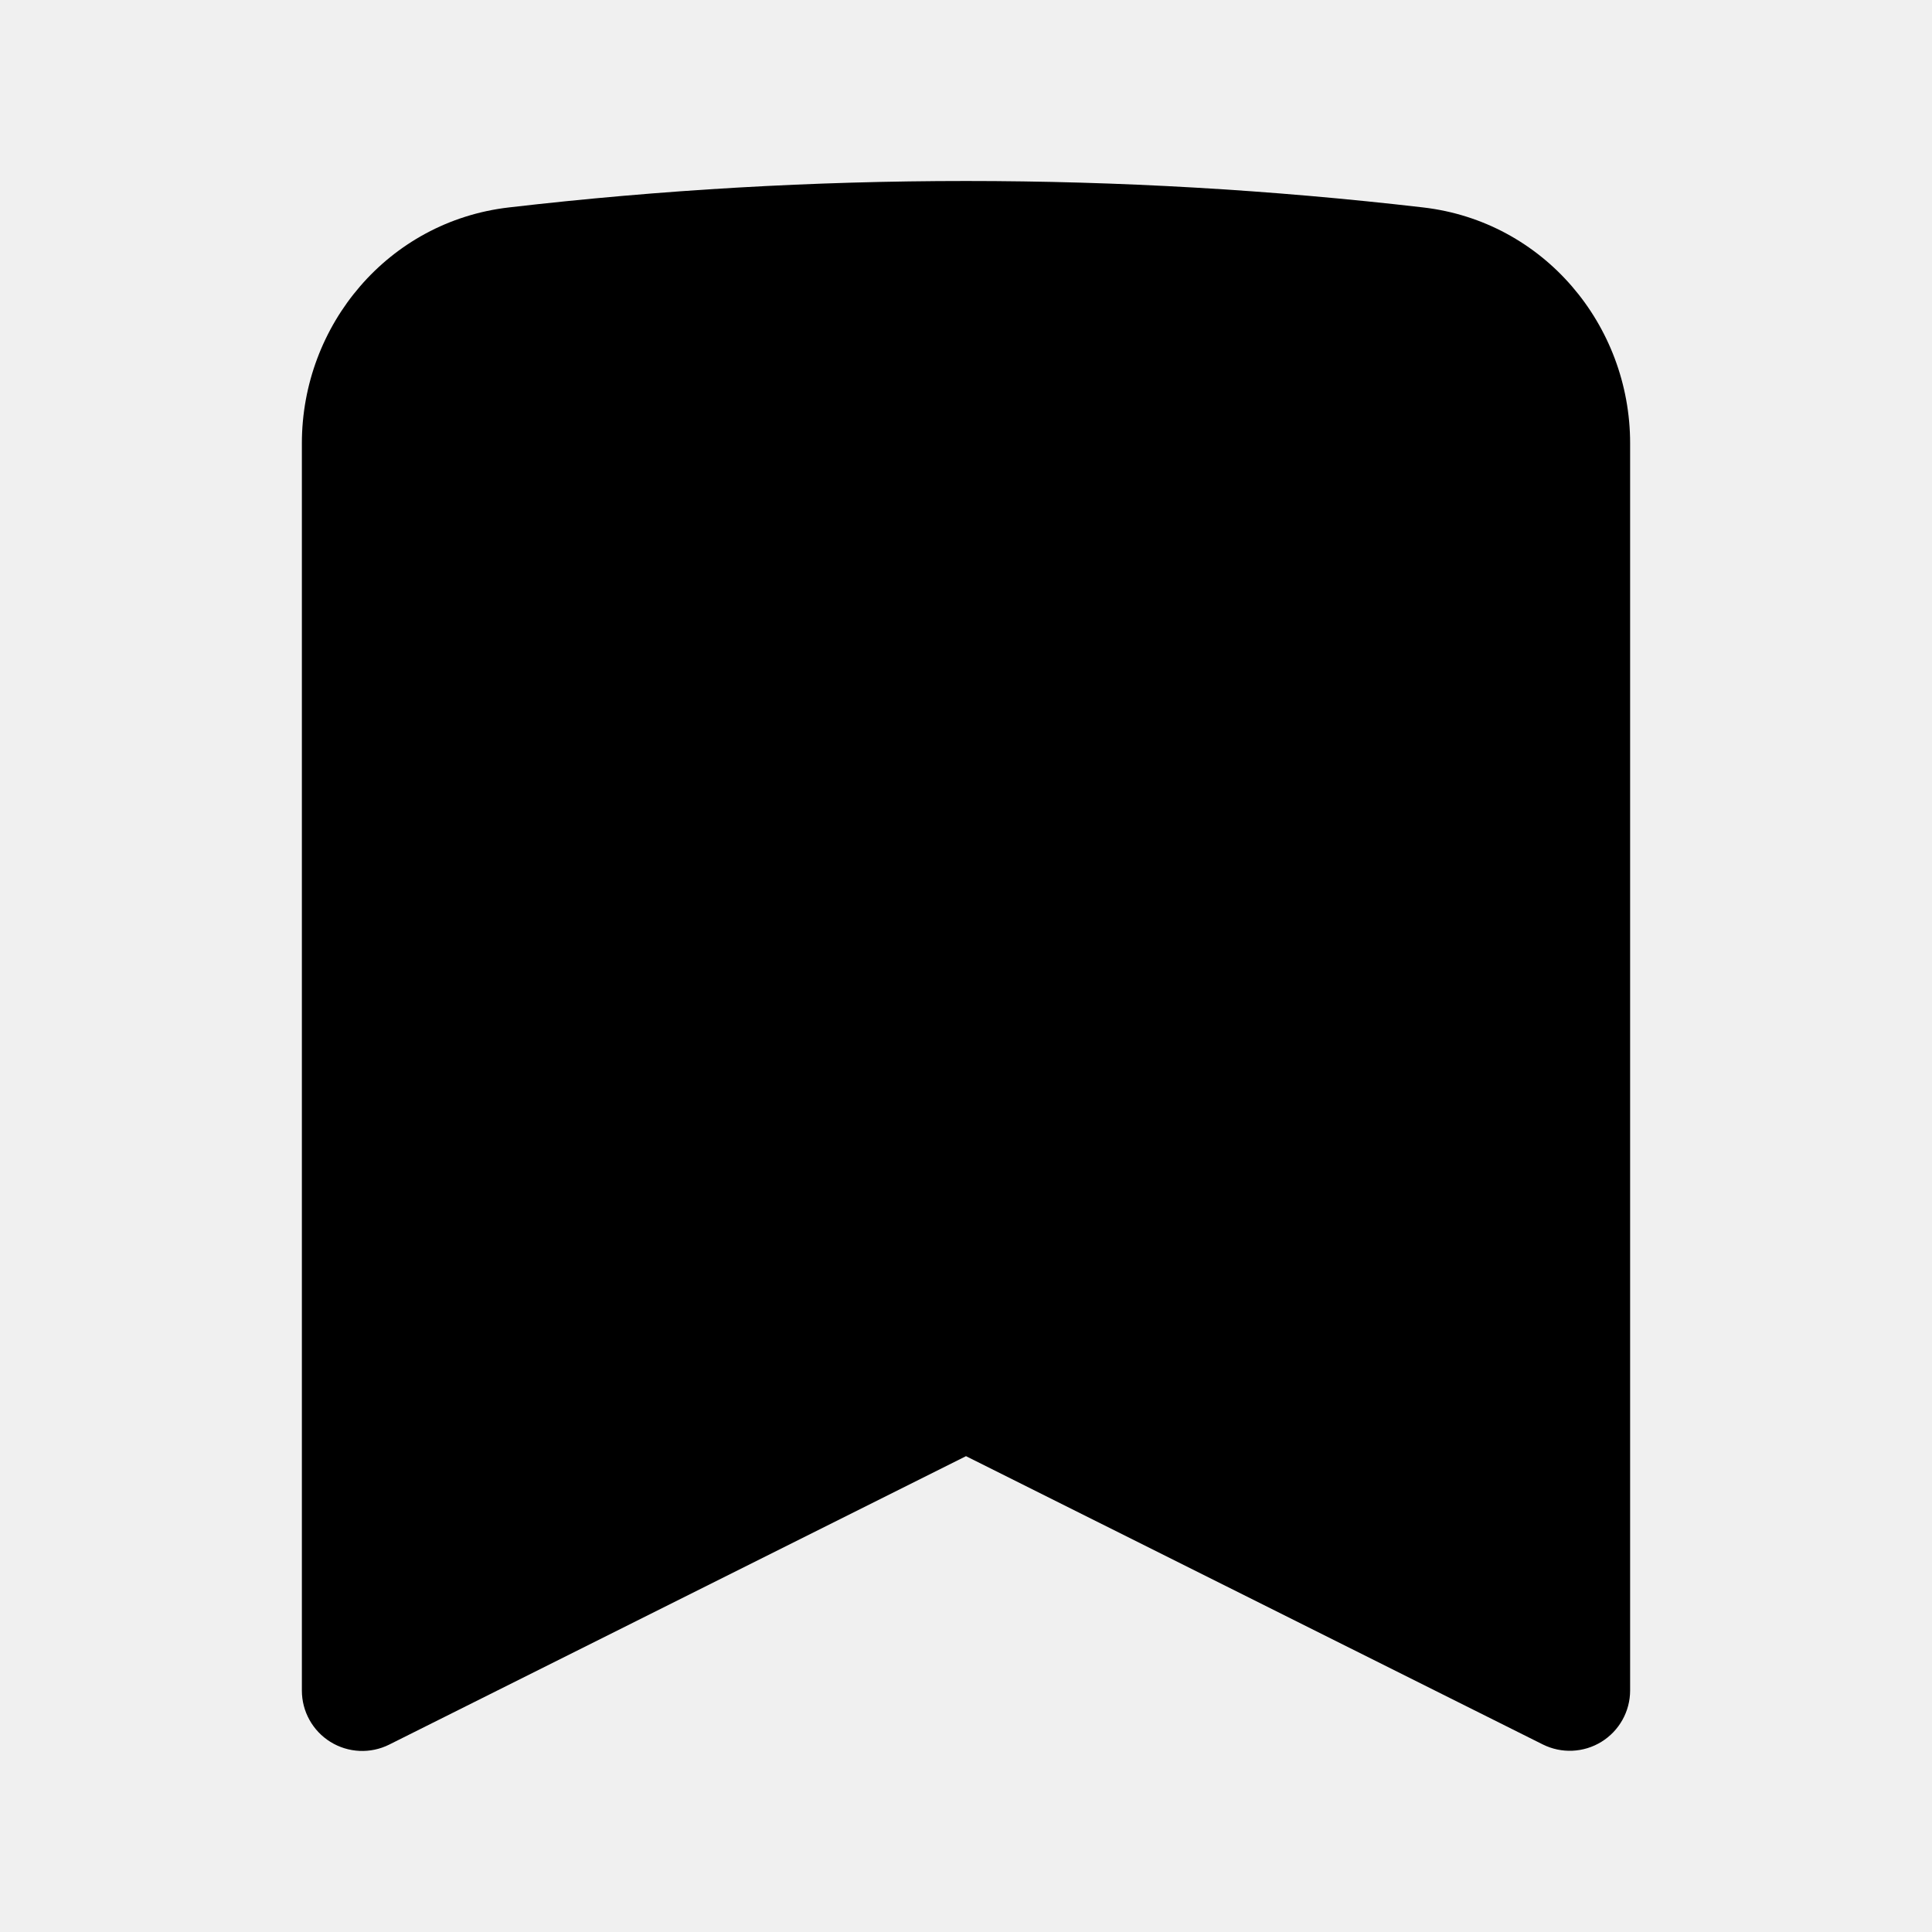
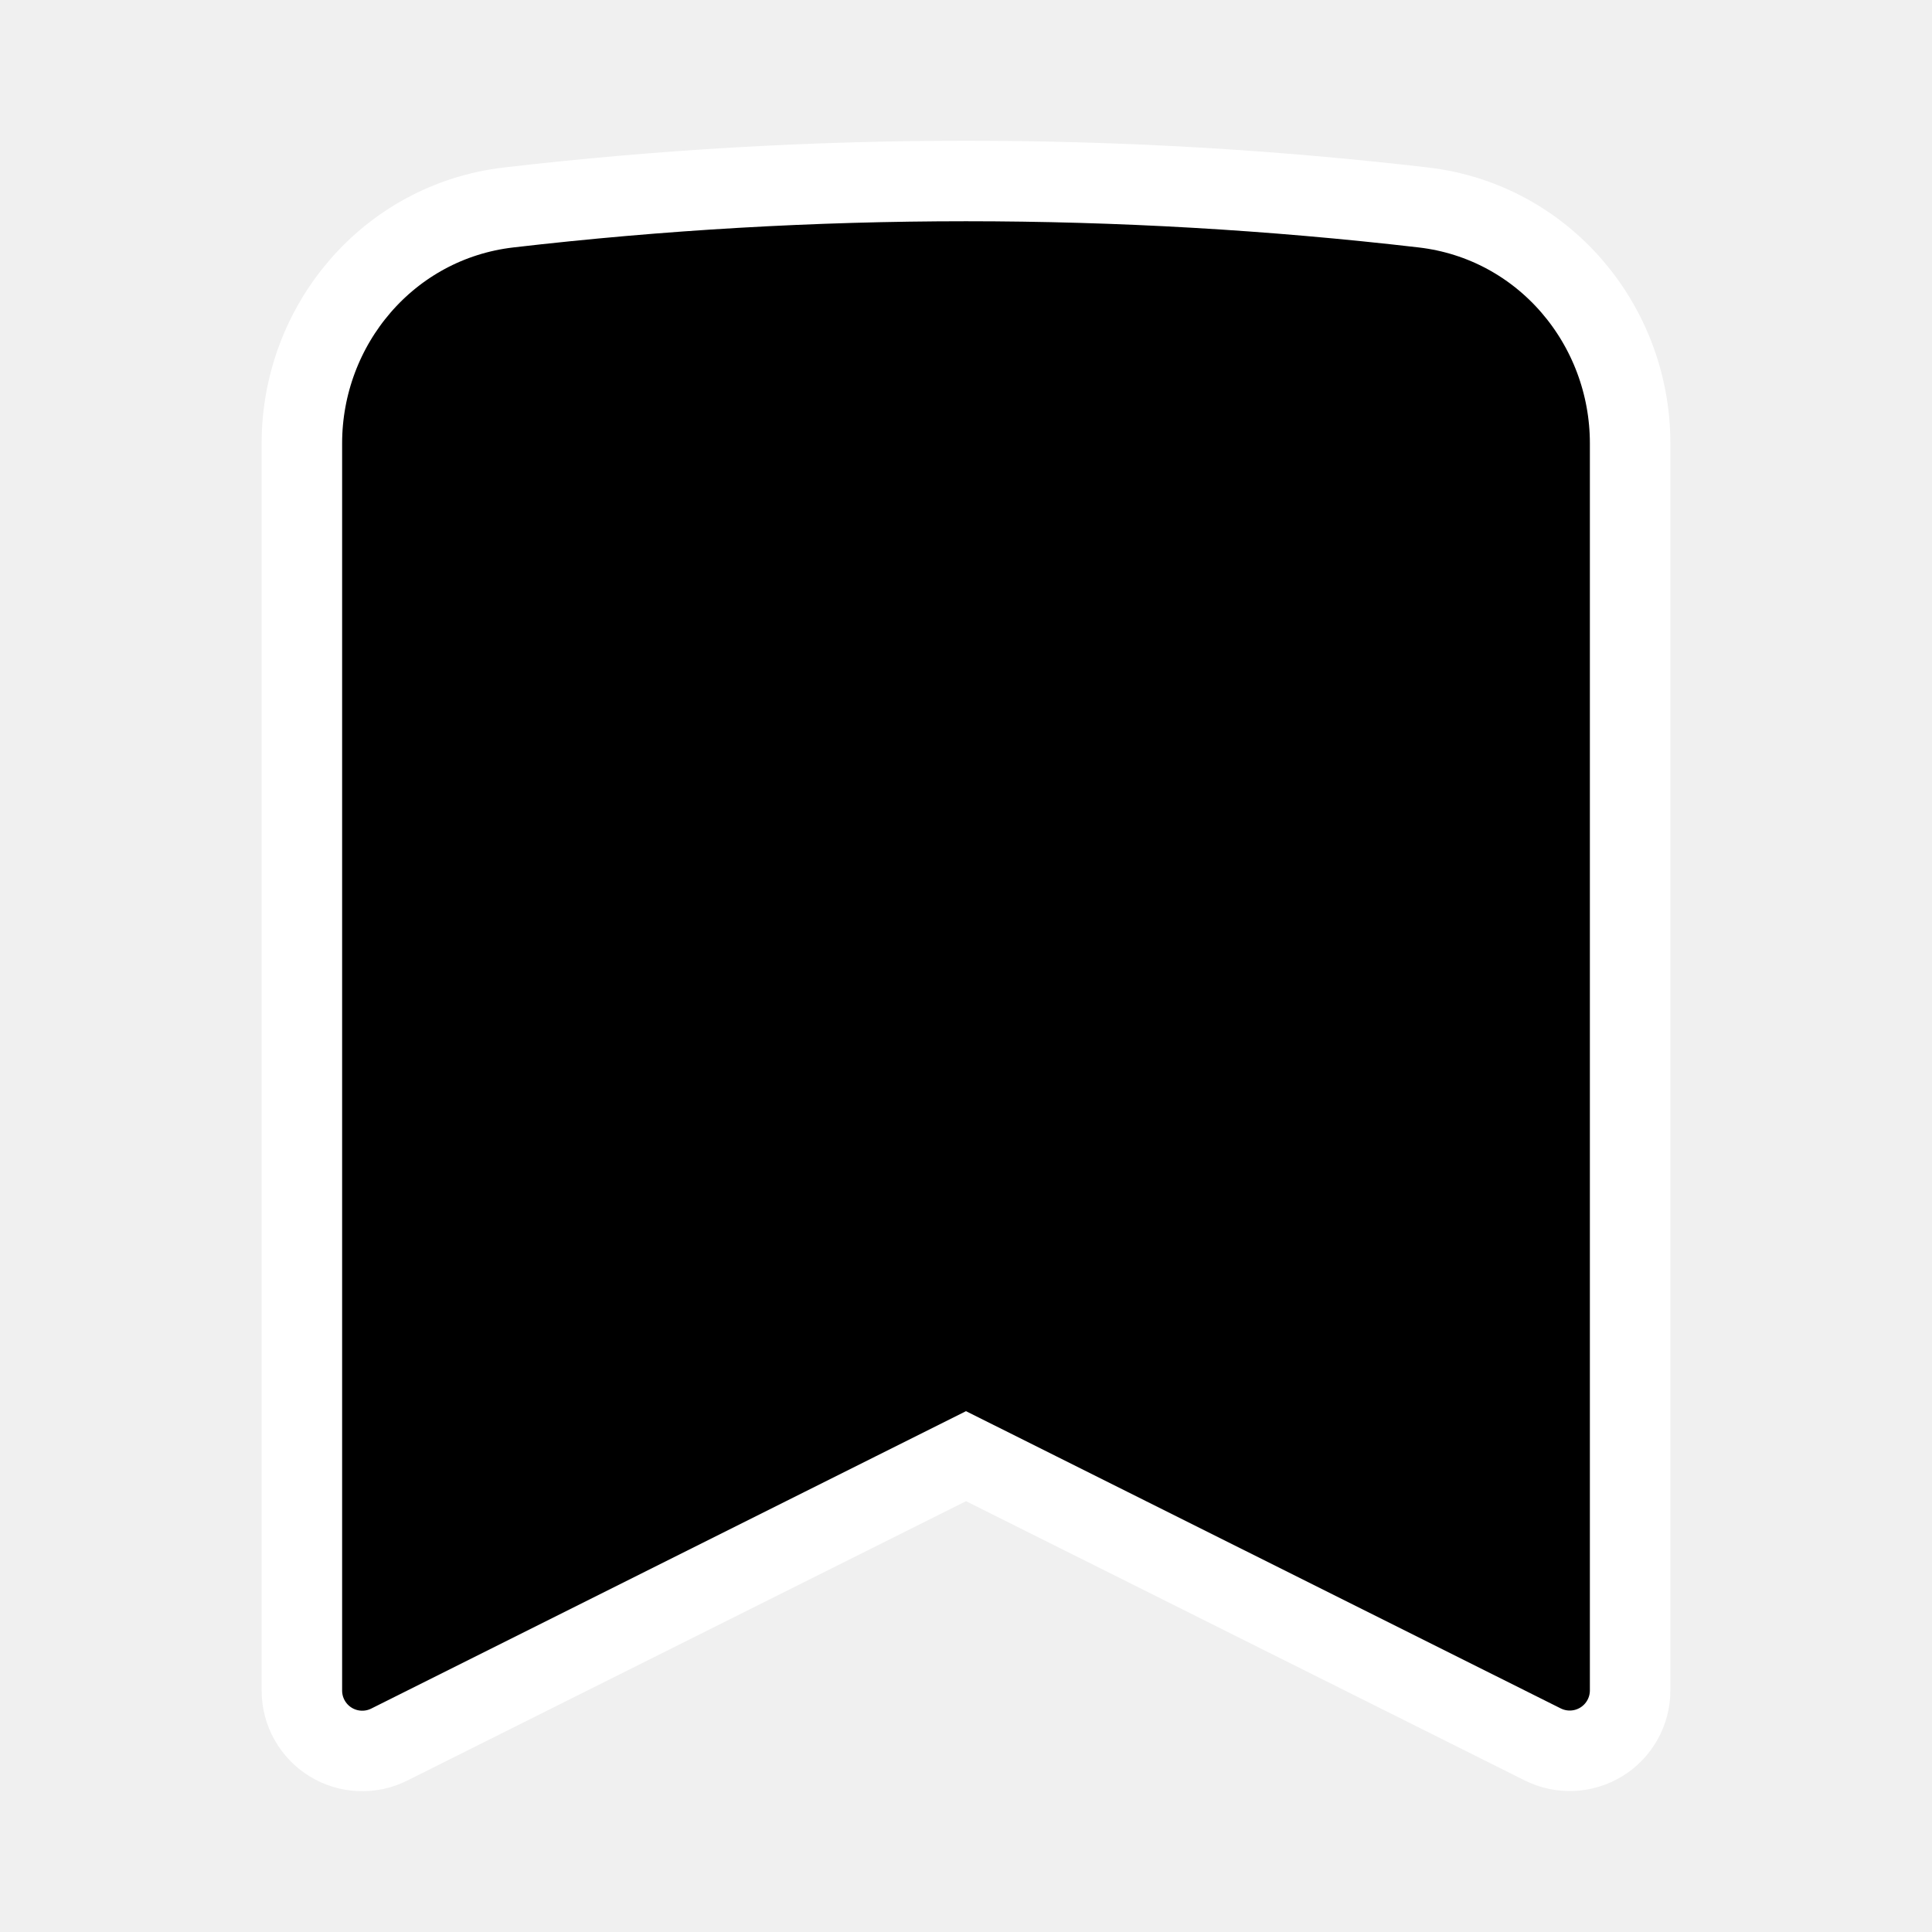
- <svg xmlns="http://www.w3.org/2000/svg" viewBox="0 0 24 24" fill="currentColor" stroke="width" stroke-width="calc(1/8)" class="size-6">
+ <svg xmlns="http://www.w3.org/2000/svg" viewBox="0 0 24 24" fill="currentColor" stroke="white" stroke-width="calc(1/8)" class="size-6">
  <path fill-rule="evenodd" d="M6.32 2.577a49.255 49.255 0 0 1 11.36 0c1.497.174 2.57 1.46 2.57 2.93V21a.75.75 0 0 1-1.085.67L12 18.089l-7.165 3.583A.75.75 0 0 1 3.75 21V5.507c0-1.47 1.073-2.756 2.57-2.93Z" clip-rule="evenodd" />
</svg>
